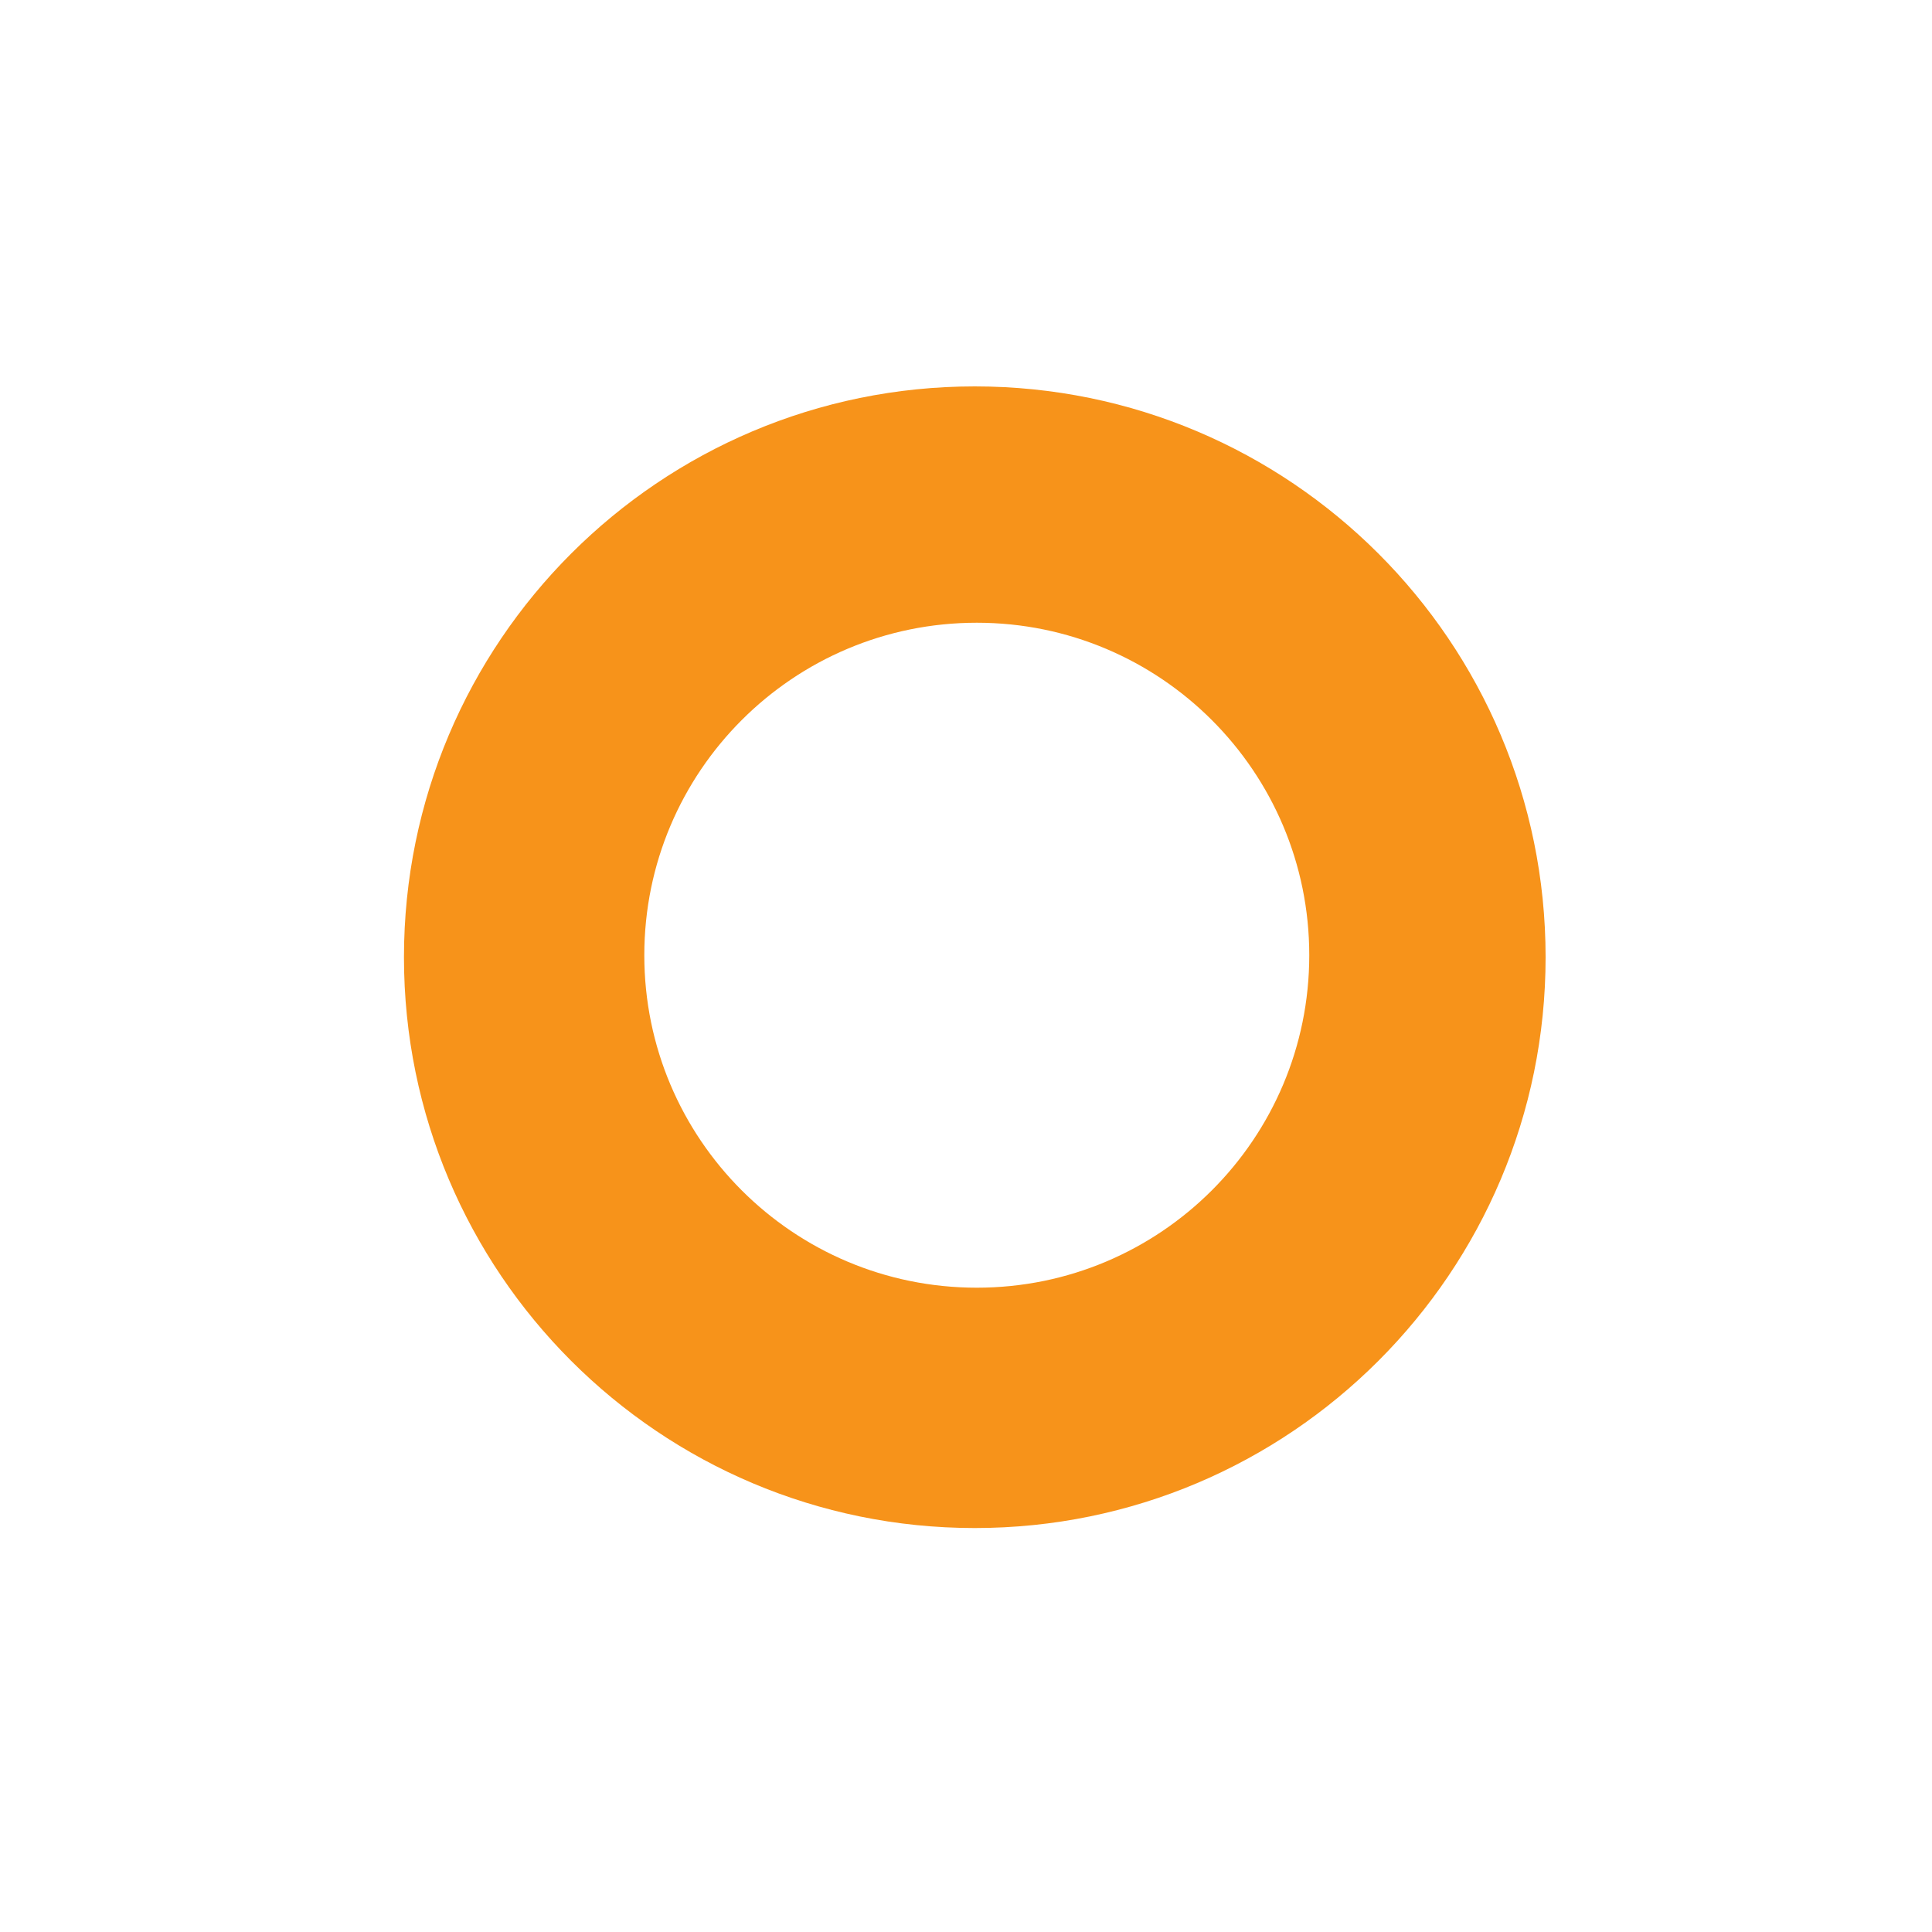
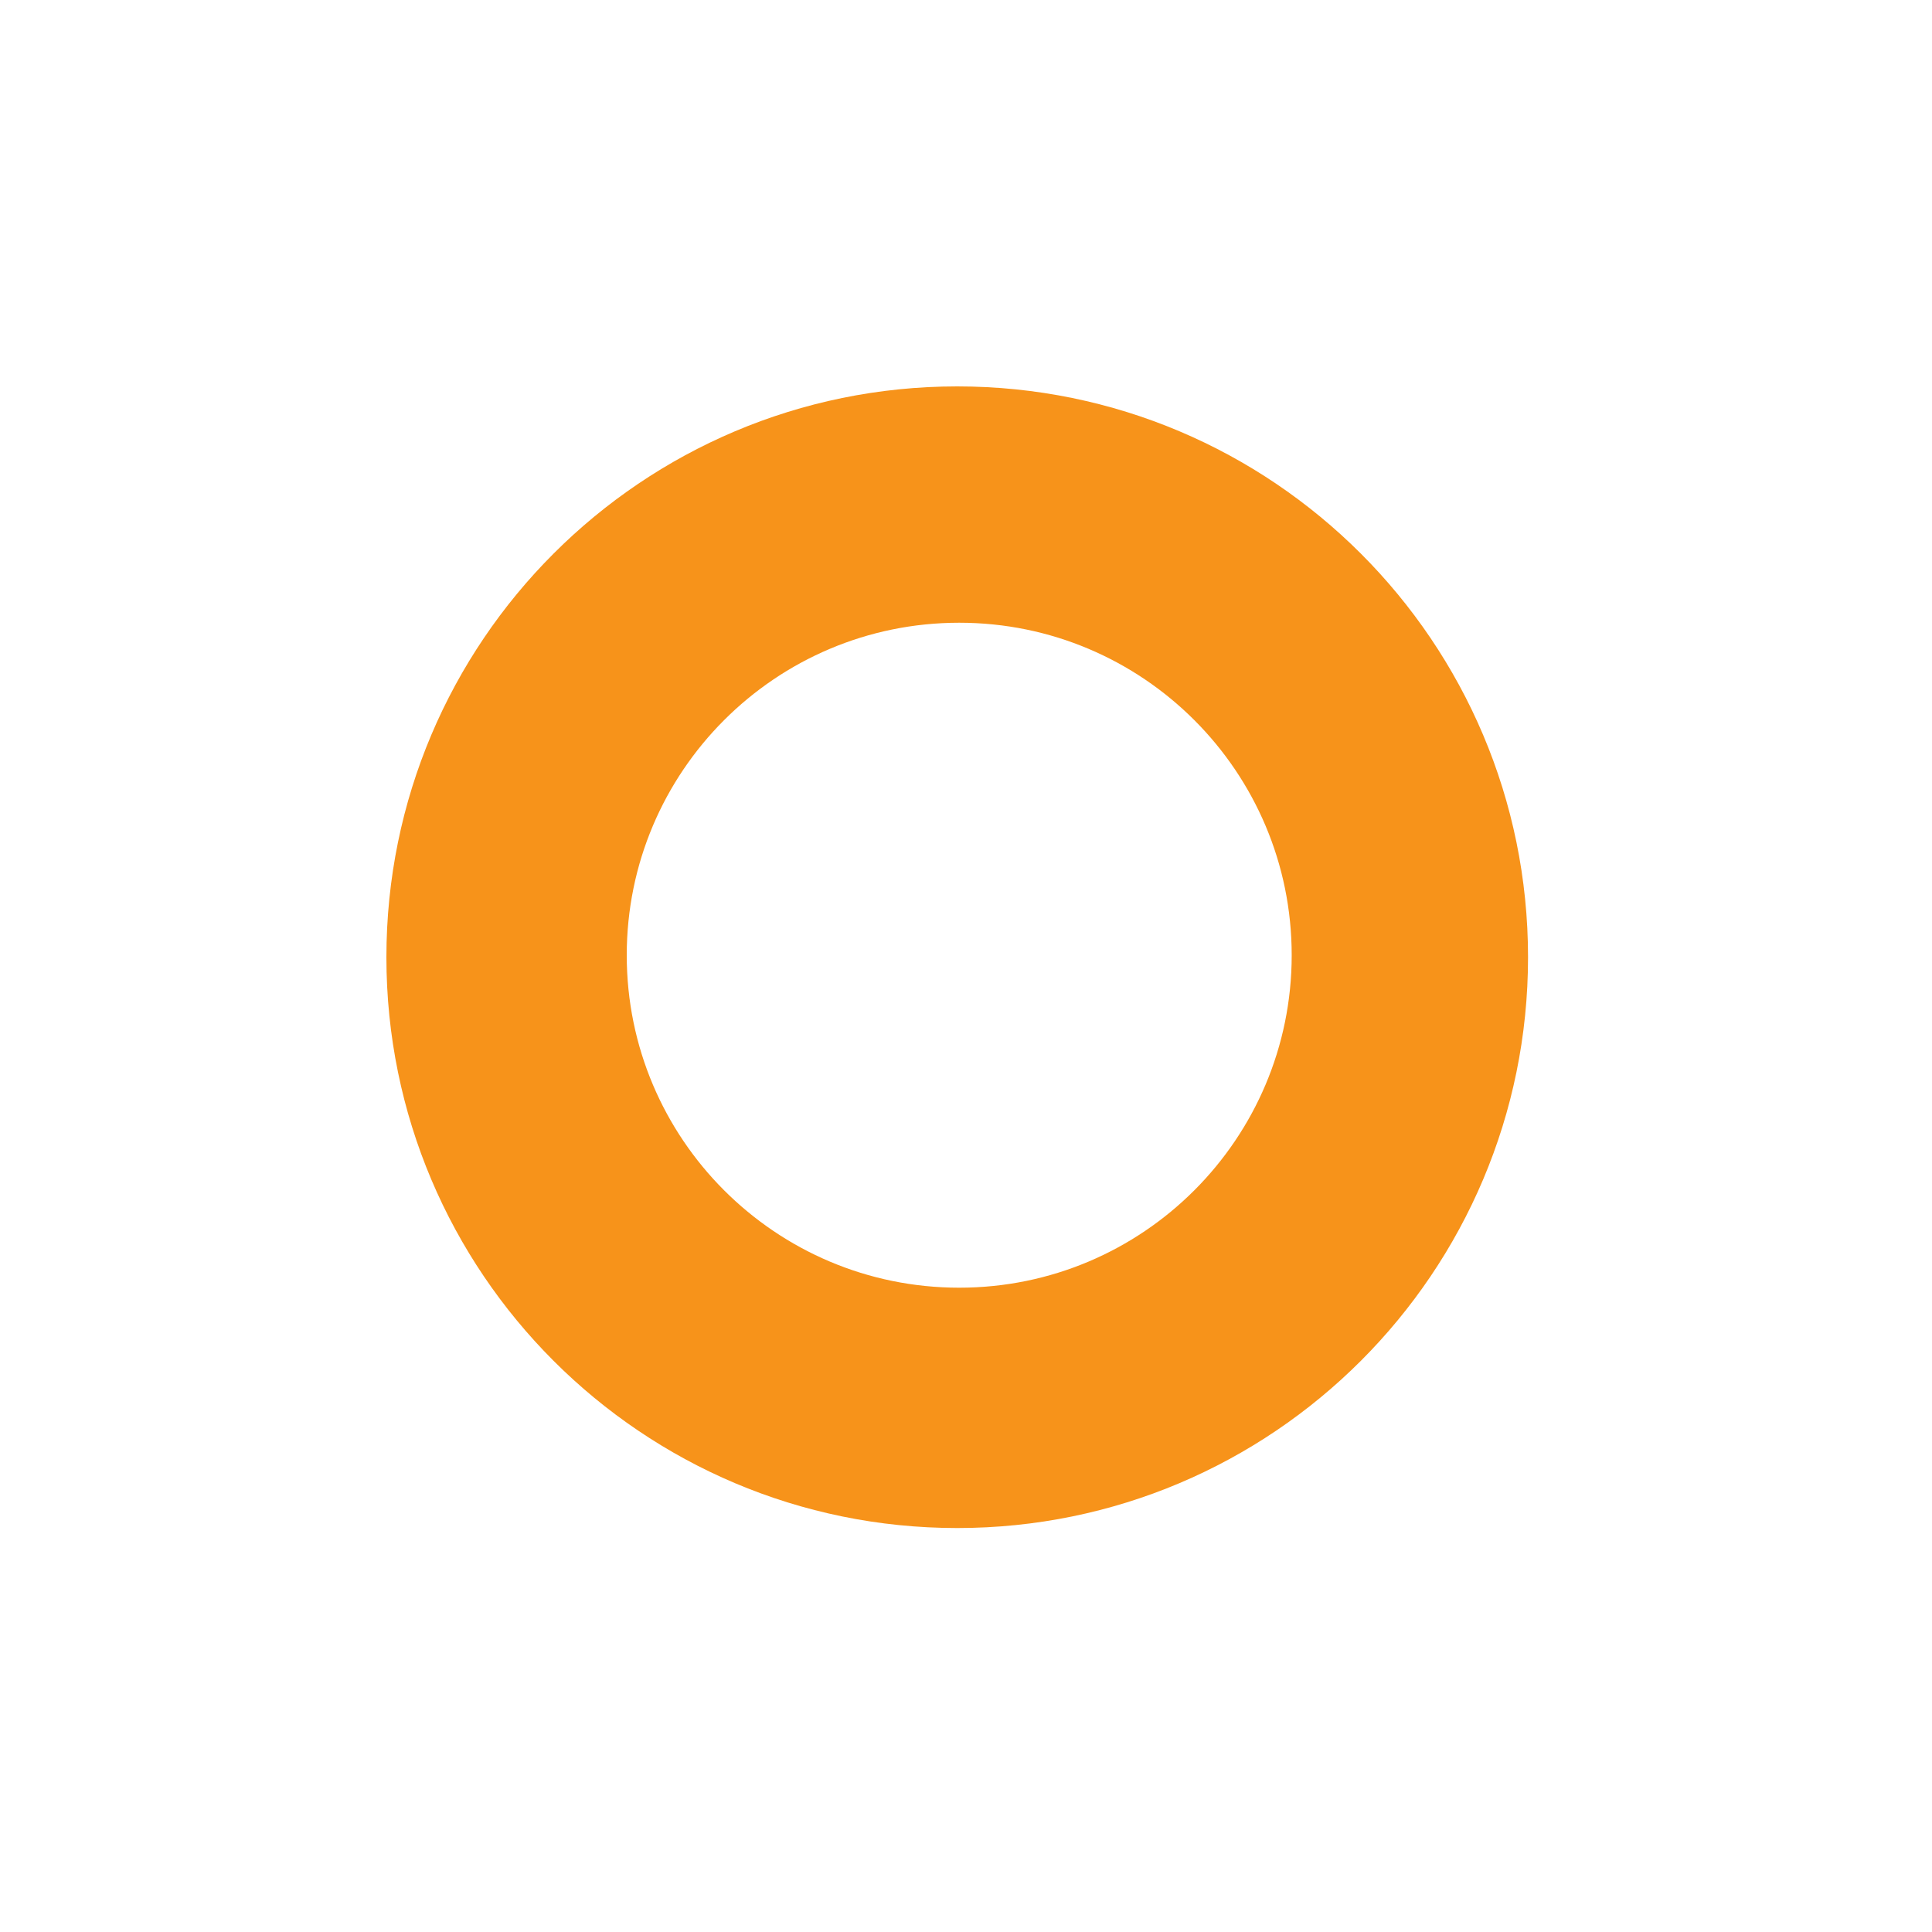
<svg xmlns="http://www.w3.org/2000/svg" width="110" height="110" viewBox="0 0 110 110" fill="none">
-   <path fill-rule="evenodd" clip-rule="evenodd" d="M55.5 87C73.449 87 88 72.449 88 54.5C88 36.551 73.449 22 55.5 22C37.551 22 23 36.551 23 54.5C23 72.449 37.551 87 55.5 87ZM55.614 73.316C66.069 73.316 74.544 64.841 74.544 54.386C74.544 43.931 66.069 35.456 55.614 35.456C45.159 35.456 36.684 43.931 36.684 54.386C36.684 64.841 45.159 73.316 55.614 73.316Z" fill="#F7931A" />
+   <path fill-rule="evenodd" clip-rule="evenodd" d="M54.5 87C72.449 87 87 72.449 87 54.5C87 36.551 72.449 22 54.5 22C36.551 22 22 36.551 22 54.5C22 72.449 36.551 87 54.5 87ZM54.614 73.316C65.069 73.316 73.544 64.841 73.544 54.386C73.544 43.931 65.069 35.456 54.614 35.456C44.159 35.456 35.684 43.931 35.684 54.386C35.684 64.841 44.159 73.316 54.614 73.316Z" fill="#F7931A" />
</svg>
